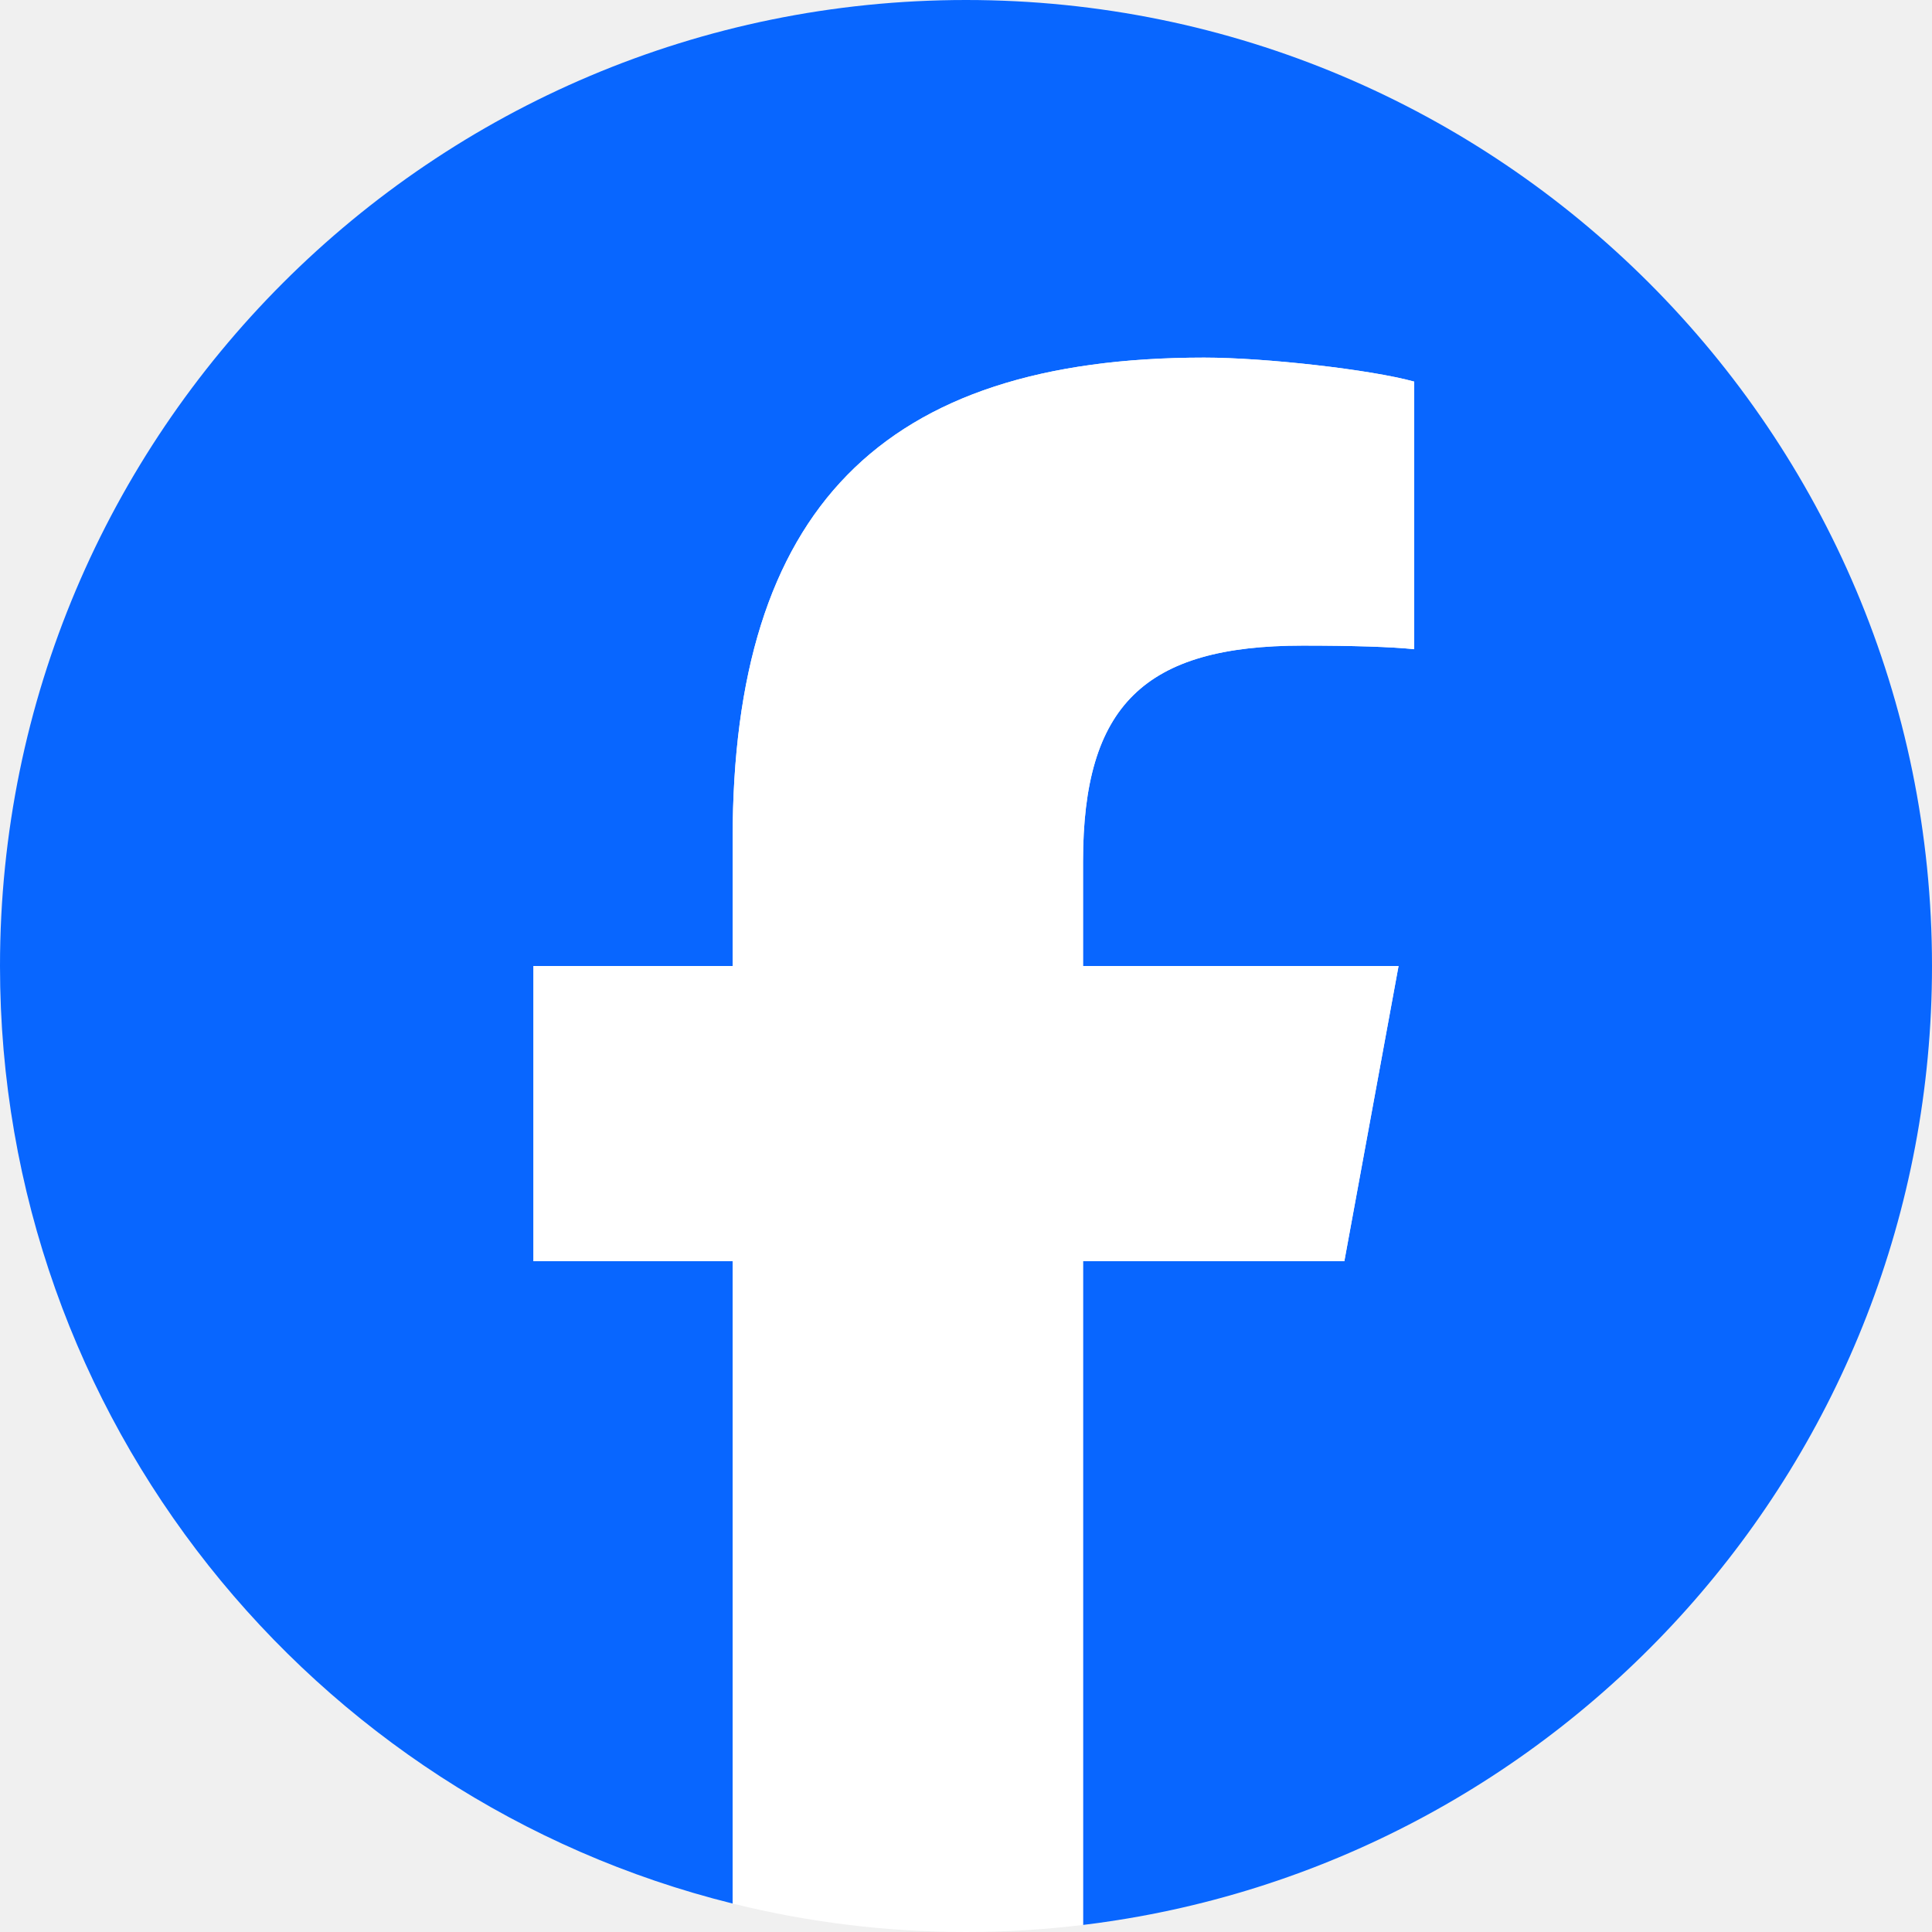
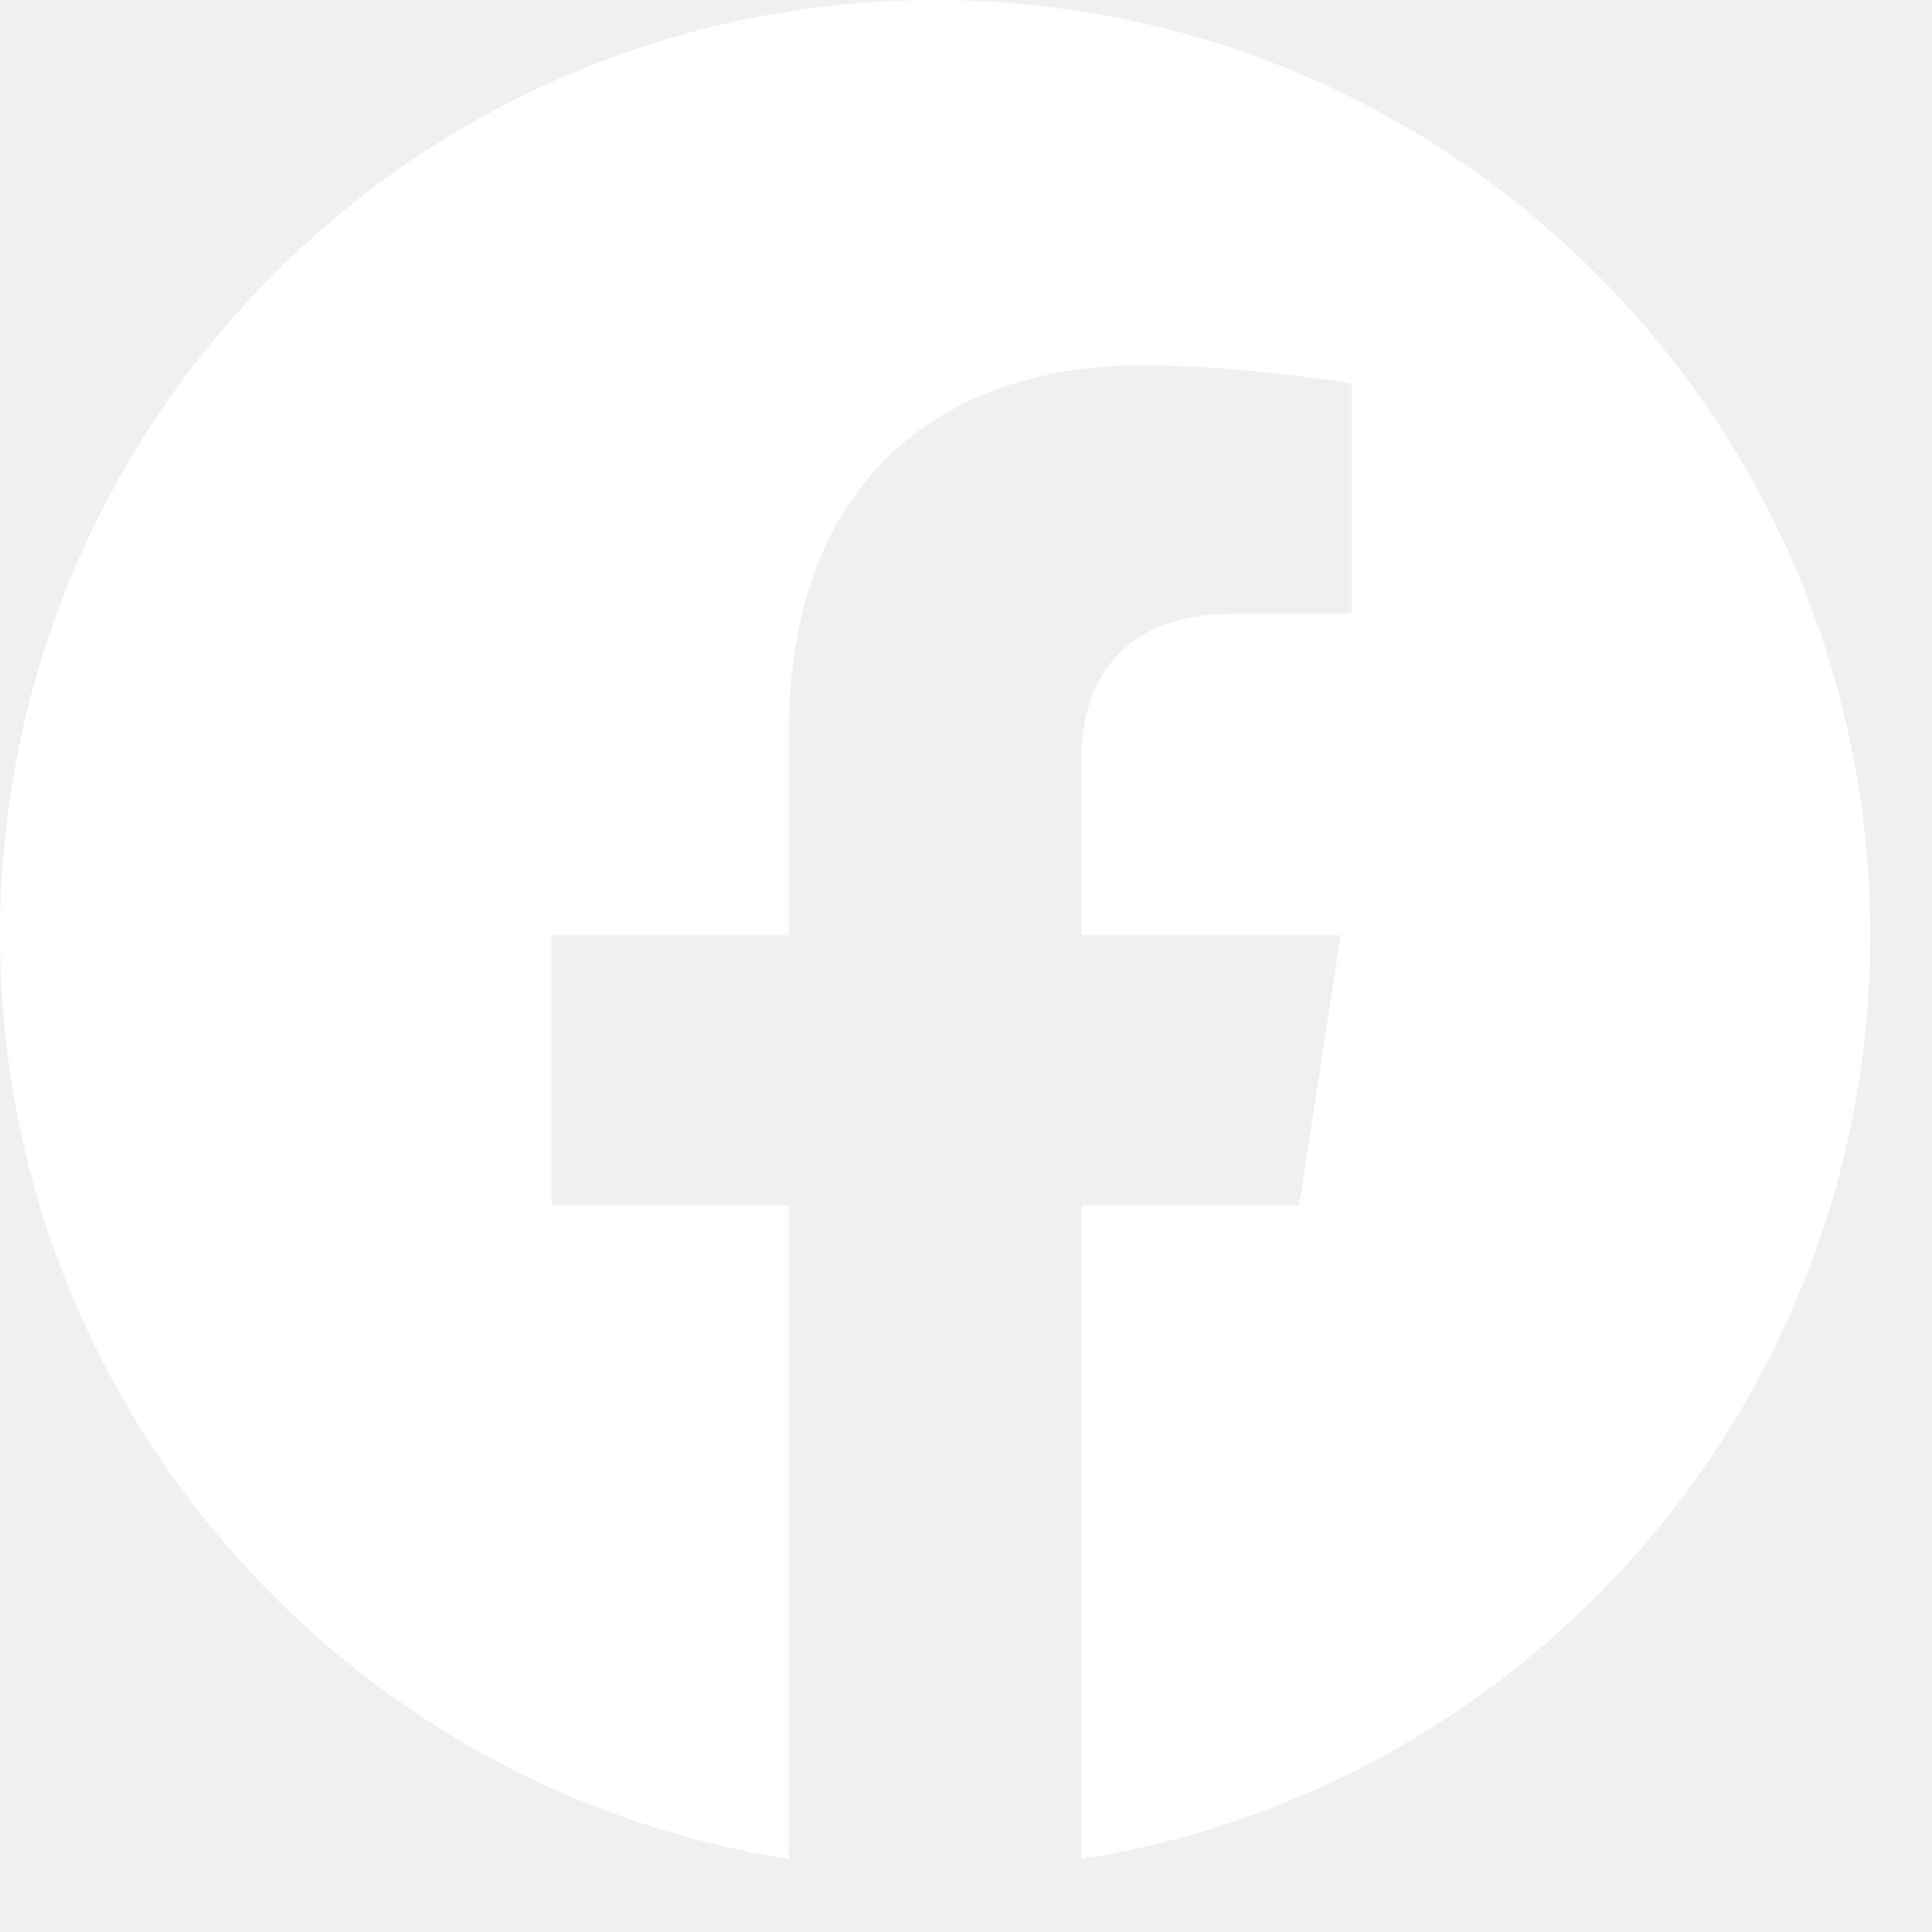
- <svg xmlns="http://www.w3.org/2000/svg" version="1.1" id="svg9" width="666.667" height="666.667" viewBox="0 0 666.667 666.667">
-   <defs id="defs13">
-     <clipPath clipPathUnits="userSpaceOnUse" id="clipPath25">
-       <path d="M 0,700 H 700 V 0 H 0 Z" id="path23" />
+ <svg xmlns="http://www.w3.org/2000/svg" width="20" height="20" viewBox="0 0 20 20" fill="none">
+   <g clip-path="url(#clip0_1_583)">
+     <path d="M19.361 9.681C19.361 4.334 15.027 0 9.681 0C4.334 0 0 4.334 0 9.681C0 14.512 3.54 18.517 8.168 19.244V12.479H5.71V9.681H8.168V7.548C8.168 5.122 9.613 3.782 11.825 3.782C12.883 3.782 13.992 3.971 13.992 3.971V6.353H12.771C11.568 6.353 11.193 7.099 11.193 7.866V9.681H13.878L13.449 12.479H11.193V19.244C15.821 18.517 19.361 14.512 19.361 9.681Z" fill="white" />
+   </g>
+   <defs>
+     <clipPath id="clip0_1_583">
+       <rect width="19.361" height="19.361" fill="white" />
    </clipPath>
  </defs>
-   <g id="g17" transform="matrix(1.333333,0,0,-1.333333,-133.3333,800)">
-     <g id="g19">
-       <g id="g21" clip-path="url(#clipPath25)">
-         <g id="g27" transform="translate(600,350)">
-           <path d="m 0,0 c 0,138.071 -111.929,250 -250,250 -138.071,0 -250,-111.929 -250,-250 0,-117.245 80.715,-215.622 189.606,-242.638 v 166.242 h -51.552 V 0 h 51.552 v 32.919 c 0,85.092 38.508,124.532 122.048,124.532 15.838,0 43.167,-3.105 54.347,-6.211 V 81.986 c -5.901,0.621 -16.149,0.932 -28.882,0.932 -40.993,0 -56.832,-15.528 -56.832,-55.9 V 0 h 81.659 l -14.028,-76.396 h -67.631 V -248.169 C -95.927,-233.218 0,-127.818 0,0" style="fill:#0866ff;fill-opacity:1;fill-rule:nonzero;stroke:none" id="path29" />
-         </g>
-         <g id="g31" transform="translate(447.9175,273.6036)">
-           <path d="M 0,0 14.029,76.396 H -67.63 v 27.019 c 0,40.372 15.838,55.899 56.831,55.899 12.733,0 22.981,-0.31 28.882,-0.931 v 69.253 c -11.18,3.106 -38.509,6.212 -54.347,6.212 -83.539,0 -122.048,-39.441 -122.048,-124.533 V 76.396 h -51.552 V 0 h 51.552 v -166.242 c 19.343,-4.798 39.568,-7.362 60.394,-7.362 10.254,0 20.358,0.632 30.288,1.831 L -67.63,0 Z" style="fill:#ffffff;fill-opacity:1;fill-rule:nonzero;stroke:none" id="path33" />
-         </g>
-       </g>
-     </g>
-   </g>
</svg>
